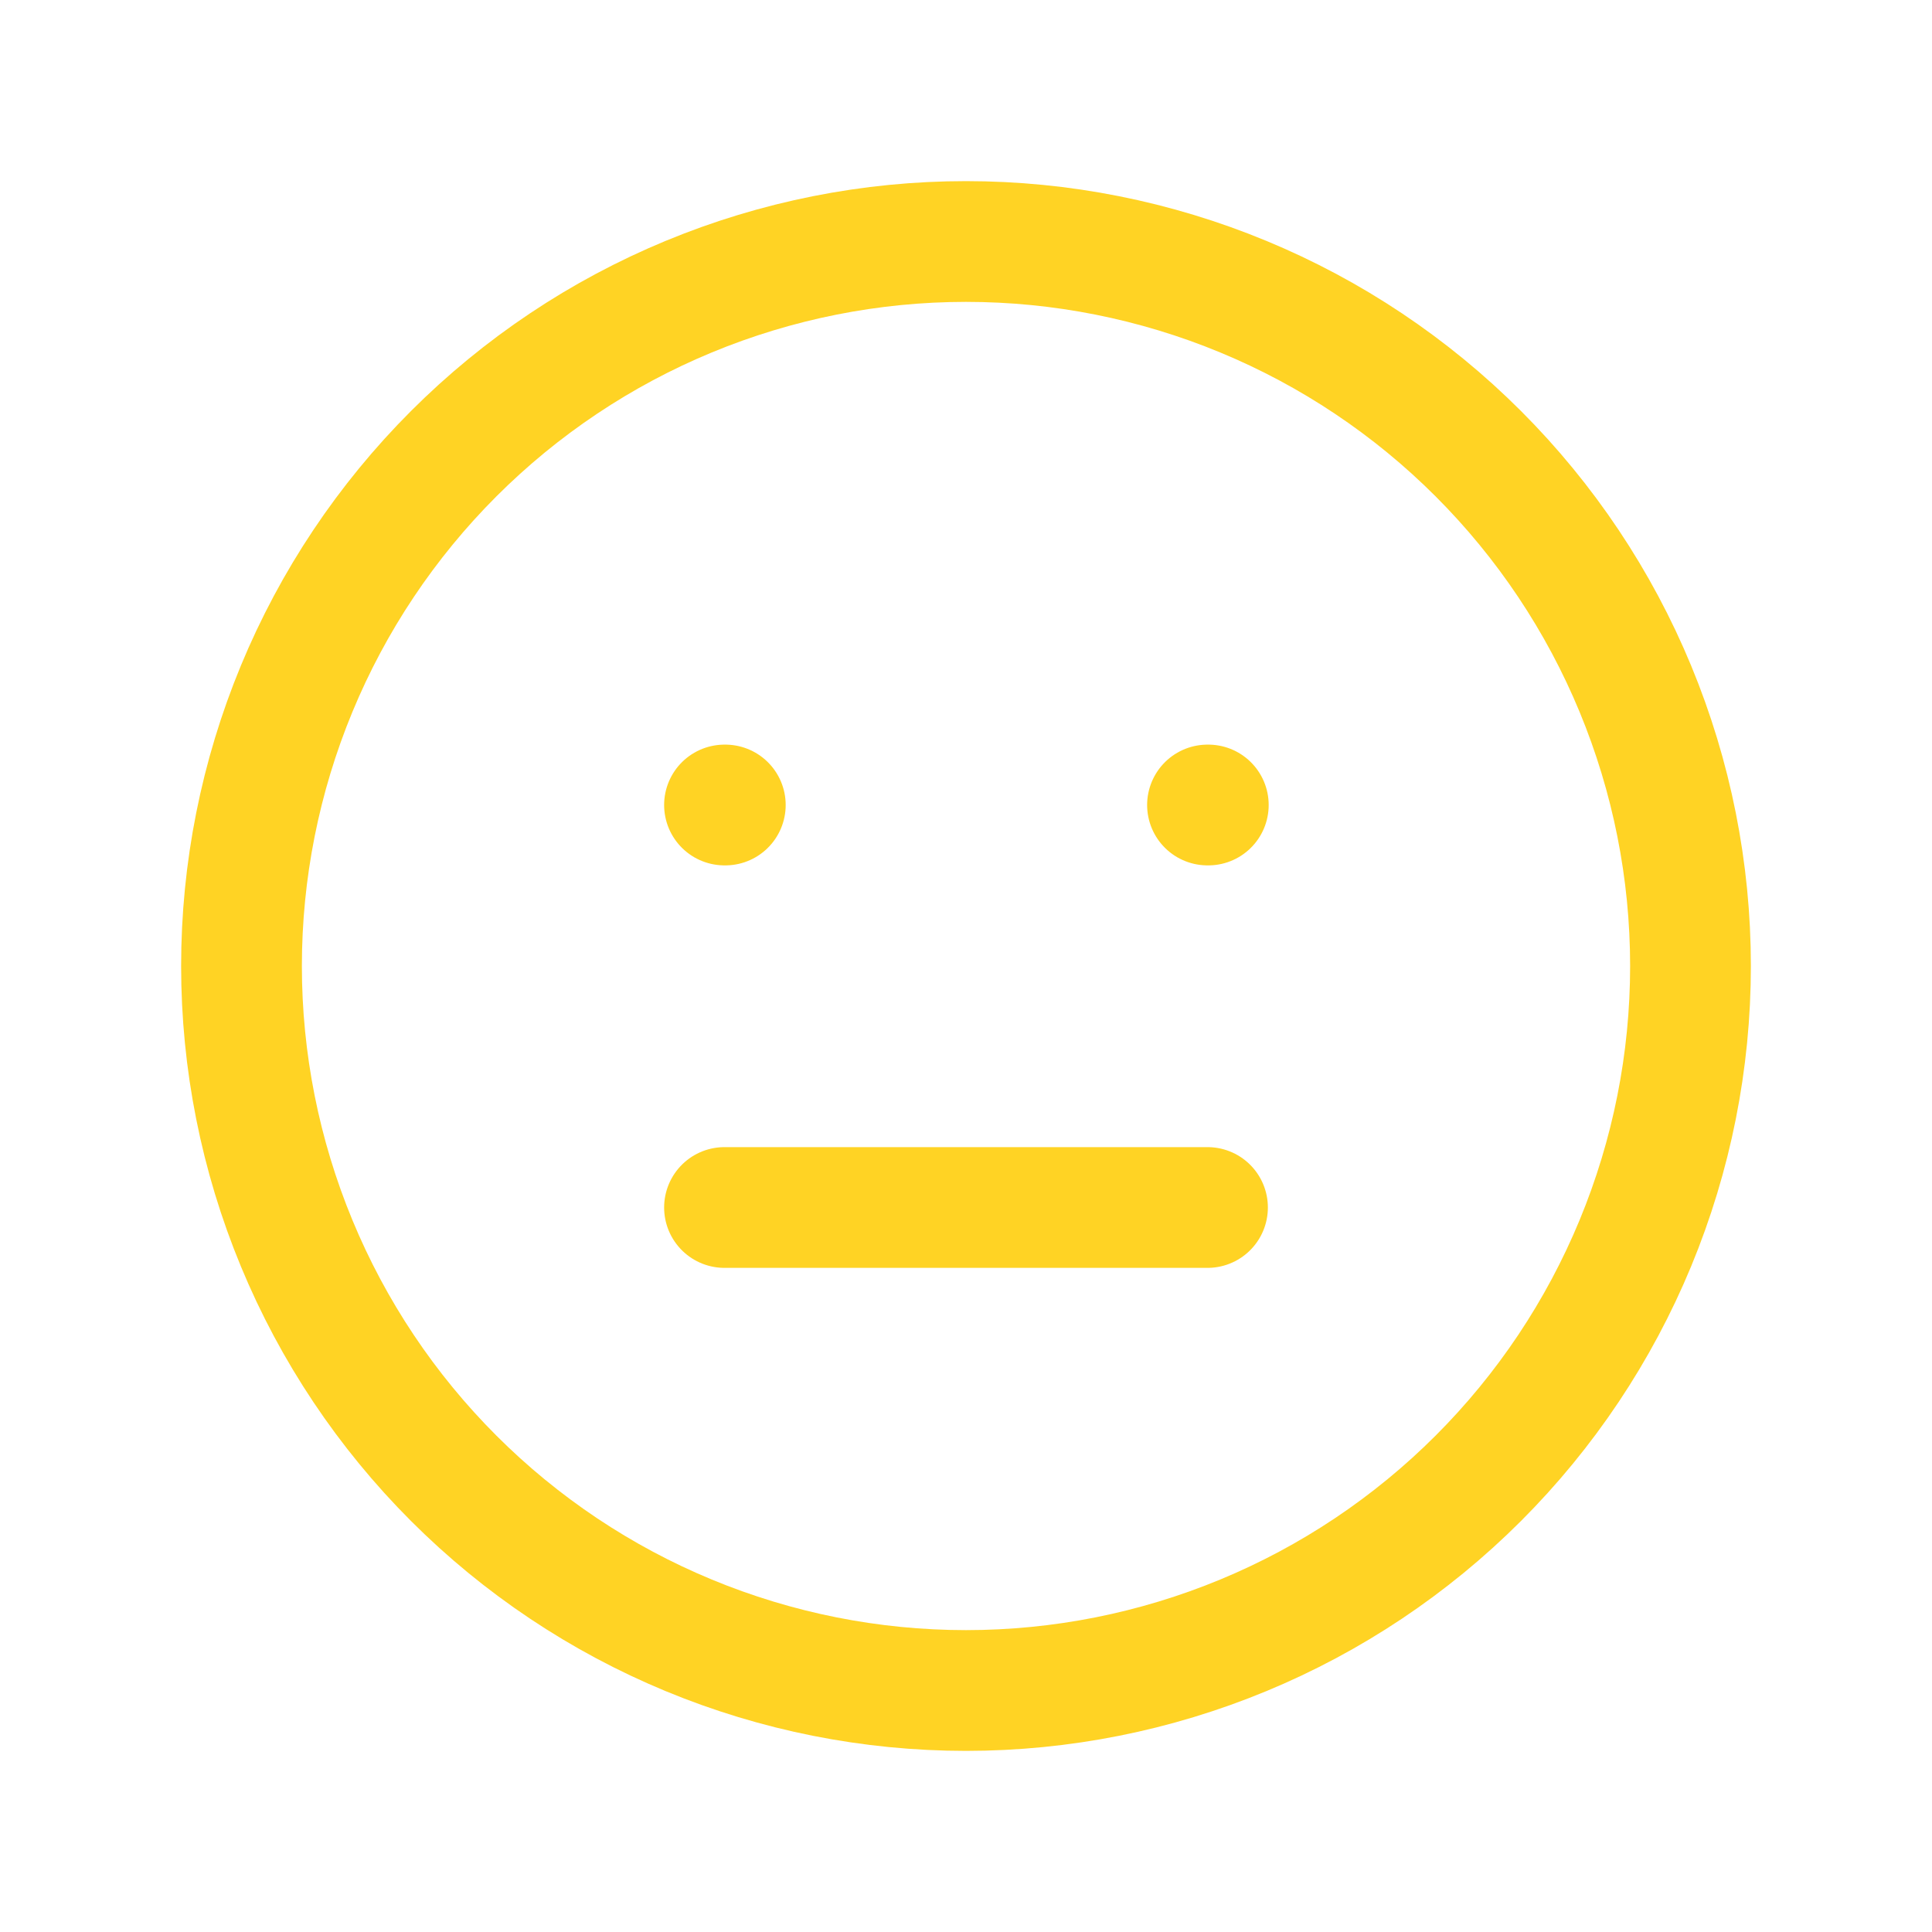
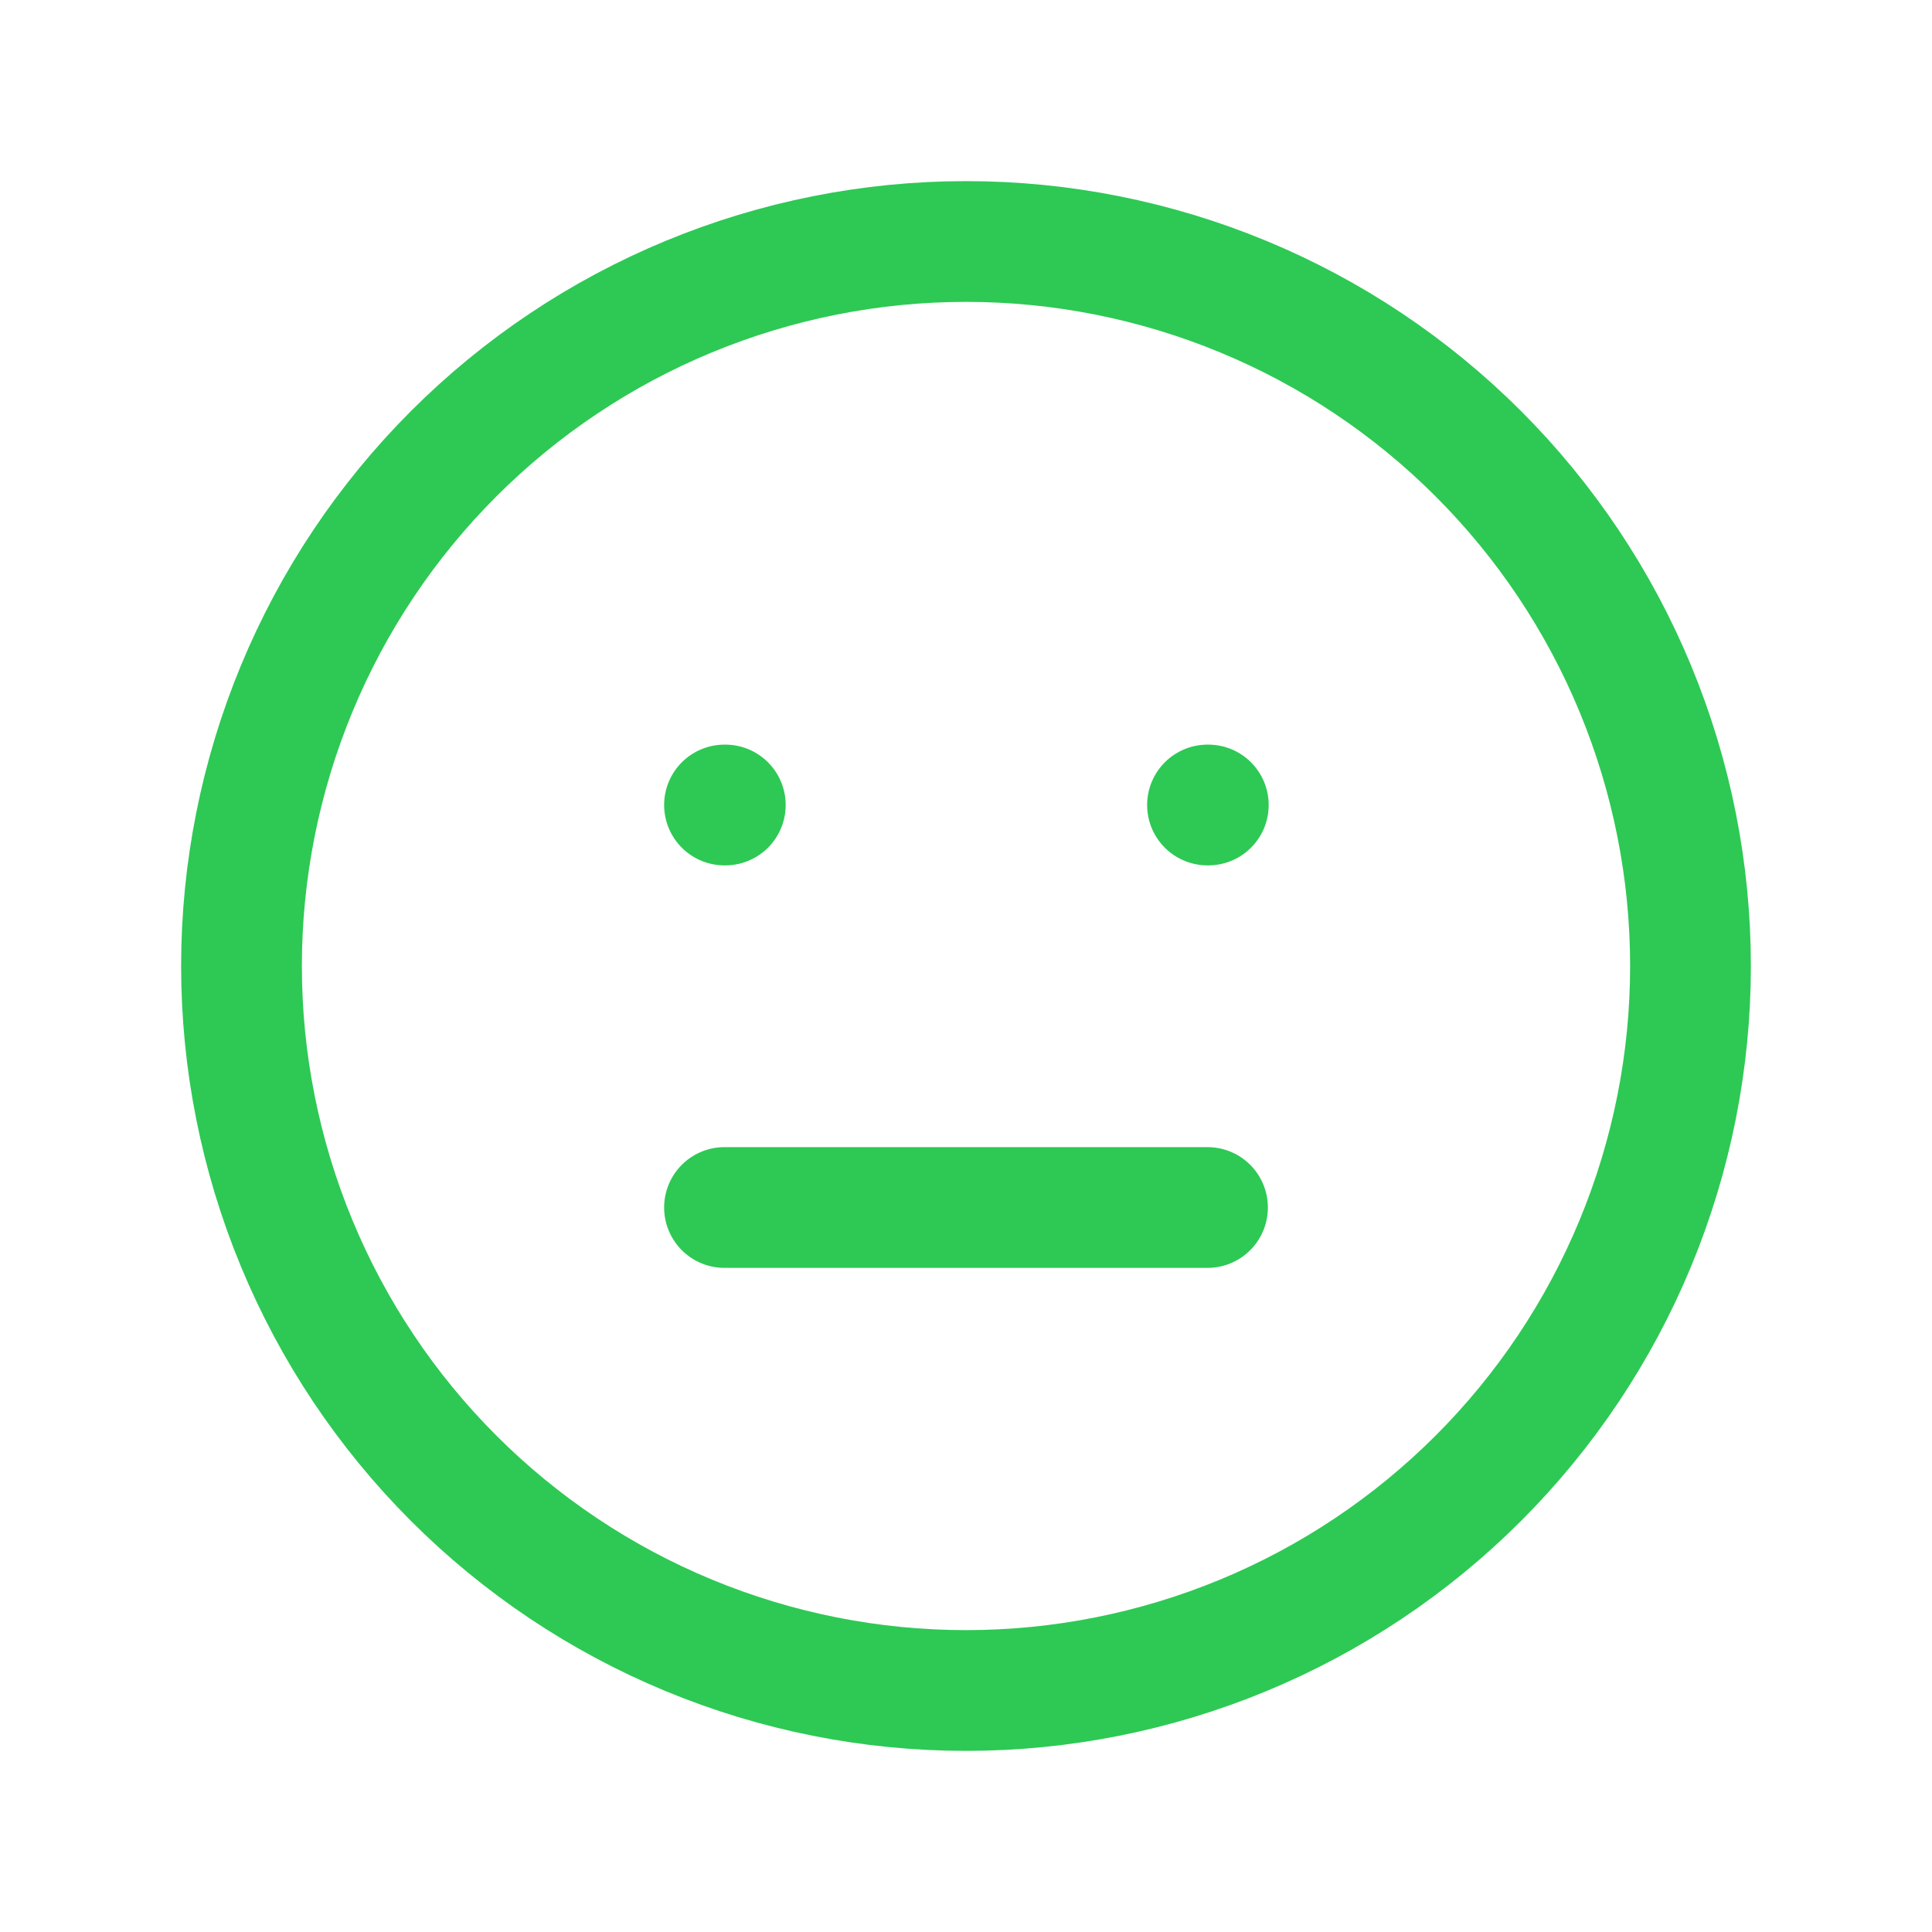
<svg xmlns="http://www.w3.org/2000/svg" width="24" height="24" viewBox="0 0 24 24" fill="none">
-   <path d="M9 10H9.01M15 10H15.01M9 15H15M3 12C3 13.182 3.233 14.352 3.685 15.444C4.137 16.536 4.8 17.528 5.636 18.364C6.472 19.2 7.464 19.863 8.556 20.315C9.648 20.767 10.818 21 12 21C13.182 21 14.352 20.767 15.444 20.315C16.536 19.863 17.528 19.2 18.364 18.364C19.2 17.528 19.863 16.536 20.315 15.444C20.767 14.352 21 13.182 21 12C21 10.818 20.767 9.648 20.315 8.556C19.863 7.464 19.2 6.472 18.364 5.636C17.528 4.8 16.536 4.137 15.444 3.685C14.352 3.233 13.182 3 12 3C10.818 3 9.648 3.233 8.556 3.685C7.464 4.137 6.472 4.8 5.636 5.636C4.8 6.472 4.137 7.464 3.685 8.556C3.233 9.648 3 10.818 3 12Z" stroke="#FFD324 " stroke-width="1.5" stroke-linecap="round" stroke-linejoin="round" />
+   <path d="M9 10H9.01M15 10H15.01M9 15H15M3 12C3 13.182 3.233 14.352 3.685 15.444C4.137 16.536 4.8 17.528 5.636 18.364C6.472 19.2 7.464 19.863 8.556 20.315C9.648 20.767 10.818 21 12 21C13.182 21 14.352 20.767 15.444 20.315C16.536 19.863 17.528 19.2 18.364 18.364C19.2 17.528 19.863 16.536 20.315 15.444C20.767 14.352 21 13.182 21 12C21 10.818 20.767 9.648 20.315 8.556C19.863 7.464 19.2 6.472 18.364 5.636C17.528 4.8 16.536 4.137 15.444 3.685C14.352 3.233 13.182 3 12 3C10.818 3 9.648 3.233 8.556 3.685C7.464 4.137 6.472 4.8 5.636 5.636C4.8 6.472 4.137 7.464 3.685 8.556C3.233 9.648 3 10.818 3 12Z" stroke="#2DC954" stroke-width="1.5" stroke-linecap="round" stroke-linejoin="round" />
</svg>
